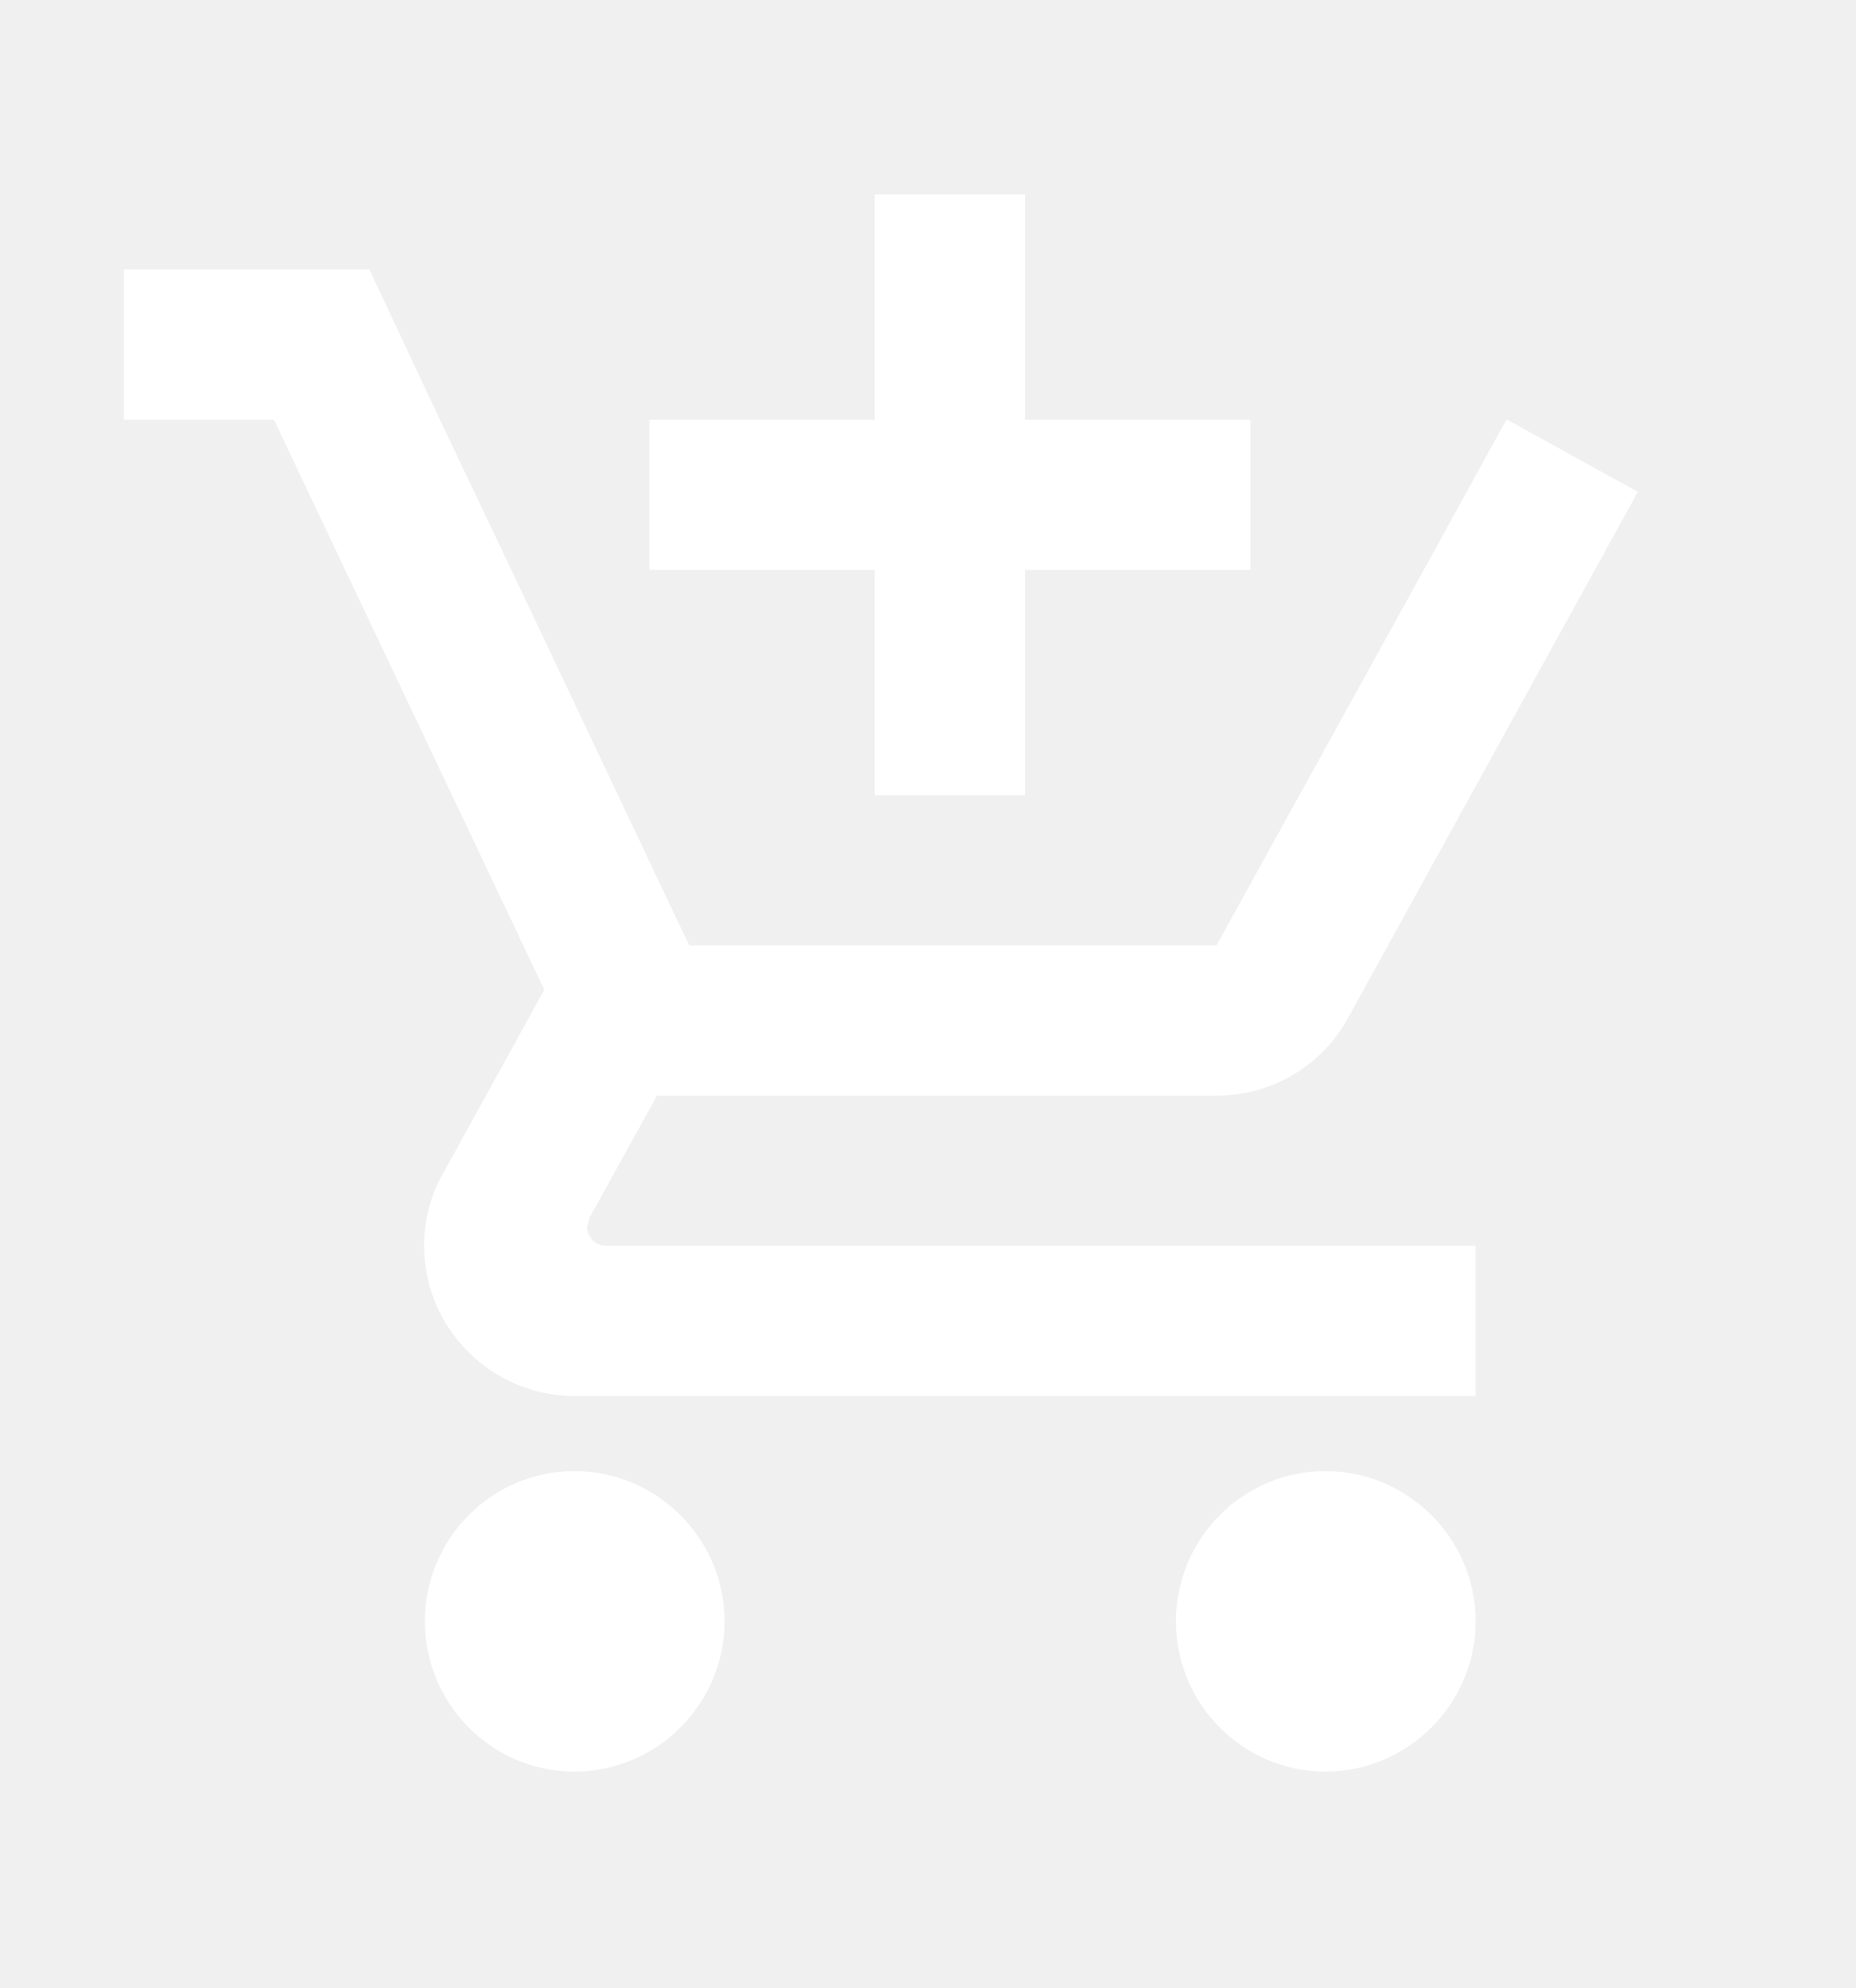
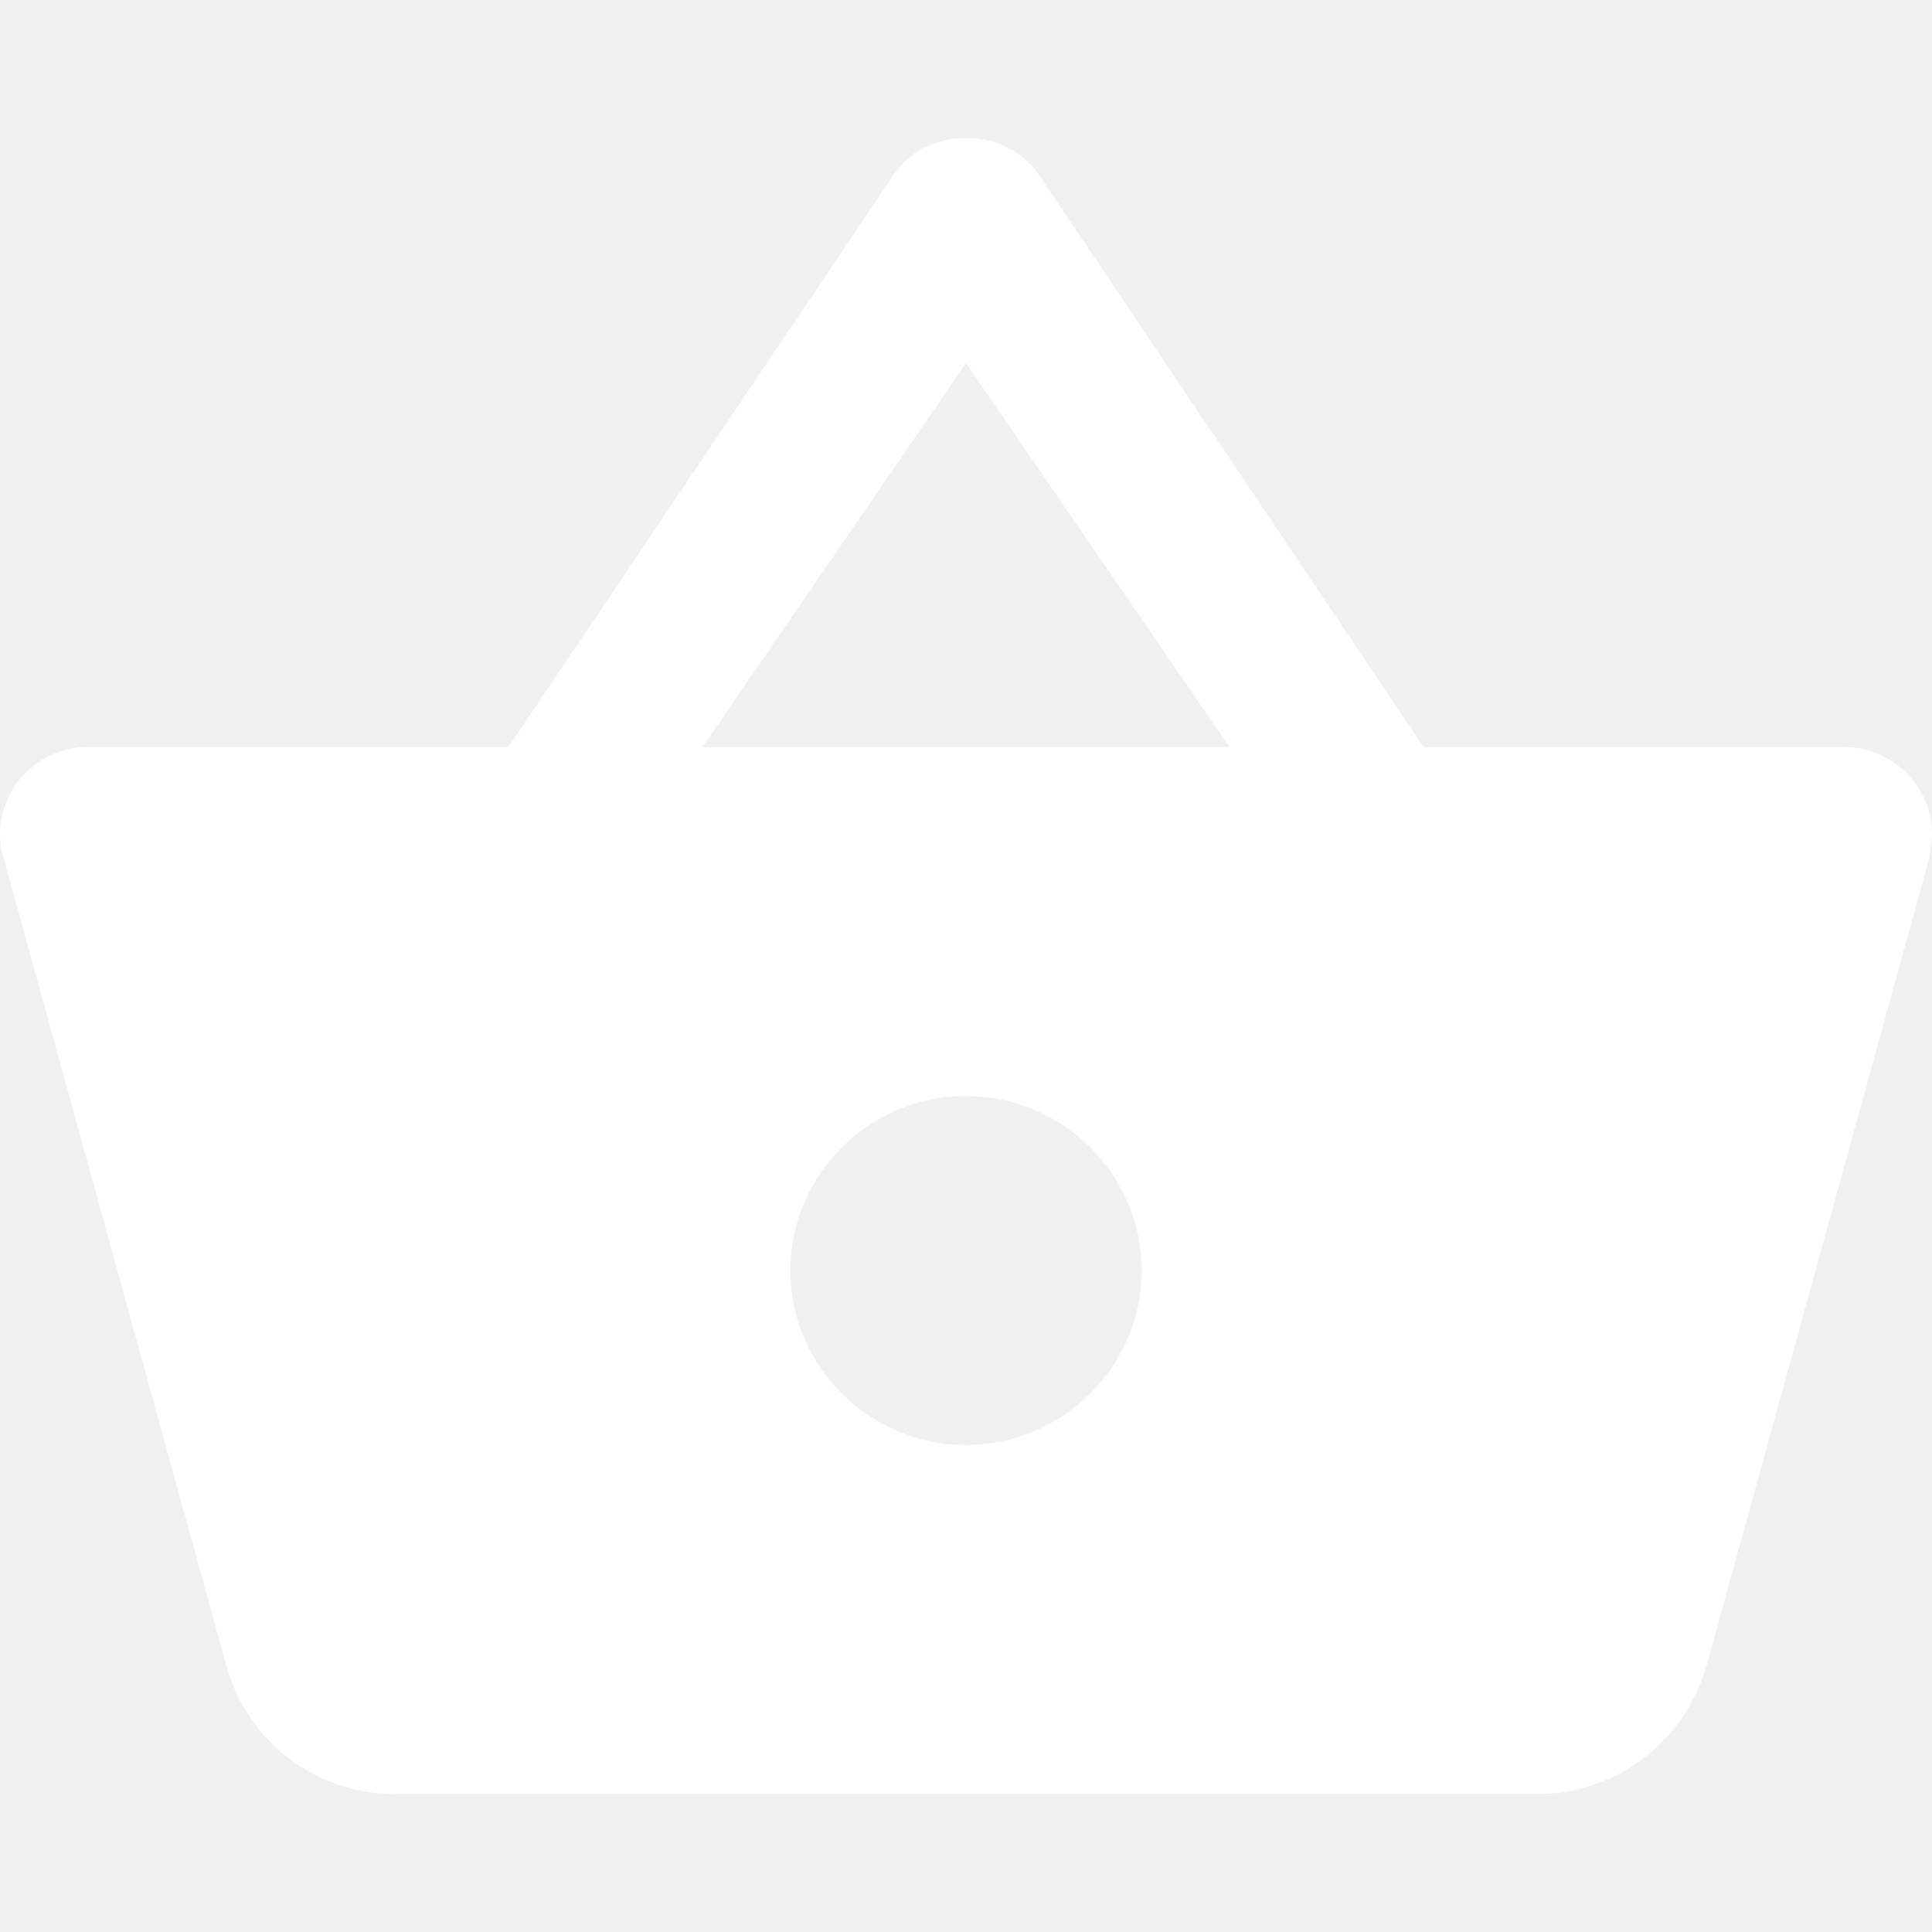
- <svg xmlns="http://www.w3.org/2000/svg" width="14" height="15" viewBox="0 0 14 15" fill="none">
-   <g clip-path="url(#clip0_22156_333)">
-     <path d="M6.6 6H7.734V4.3H9.434V3.167H7.734V1.467H6.6V3.167H4.9V4.3H6.6V6ZM4.334 11.1C3.71 11.1 3.206 11.61 3.206 12.233C3.206 12.857 3.71 13.367 4.334 13.367C4.957 13.367 5.467 12.857 5.467 12.233C5.467 11.61 4.957 11.1 4.334 11.1ZM10 11.1C9.377 11.1 8.873 11.61 8.873 12.233C8.873 12.857 9.377 13.367 10 13.367C10.624 13.367 11.134 12.857 11.134 12.233C11.134 11.61 10.624 11.1 10 11.1ZM4.43 9.258L4.447 9.19L4.957 8.267H9.179C9.604 8.267 9.978 8.034 10.17 7.683L12.358 3.711L11.372 3.167H11.366L10.743 4.3L9.179 7.133H5.201L5.127 6.98L3.858 4.3L3.319 3.167L2.787 2.033H0.934V3.167H2.067L4.107 7.468L3.342 8.856C3.251 9.015 3.2 9.202 3.2 9.4C3.2 10.023 3.71 10.533 4.334 10.533H11.134V9.4H4.572C4.498 9.4 4.43 9.338 4.43 9.258Z" fill="white" />
-   </g>
-   <defs>
-     <clipPath id="clip0_22156_333">
-       <rect width="13.6" height="13.6" fill="white" transform="translate(0.366699 0.900024)" />
-     </clipPath>
-   </defs>
+ <svg xmlns="http://www.w3.org/2000/svg" width="24" height="24" viewBox="0 0 24 24" fill="none">
+   <path d="M17.684 9.28L12.905 2.17C12.803 2.026 12.668 1.91 12.51 1.83C12.352 1.751 12.177 1.711 12 1.714C11.651 1.714 11.302 1.866 11.095 2.18L6.316 9.28H1.091C0.491 9.28 0 9.767 0 10.364C0 10.461 0.011 10.559 0.044 10.656L2.815 20.703C3.065 21.614 3.905 22.286 4.909 22.286H19.091C20.095 22.286 20.934 21.614 21.196 20.703L23.967 10.656L24 10.364C24 9.767 23.509 9.28 22.909 9.28H17.684ZM8.727 9.28L12 4.511L15.273 9.28H8.727ZM12 17.95C10.8 17.95 9.818 16.975 9.818 15.783C9.818 14.59 10.8 13.615 12 13.615C13.2 13.615 14.182 14.59 14.182 15.783C14.182 16.975 13.2 17.95 12 17.95Z" fill="white" />
</svg>
